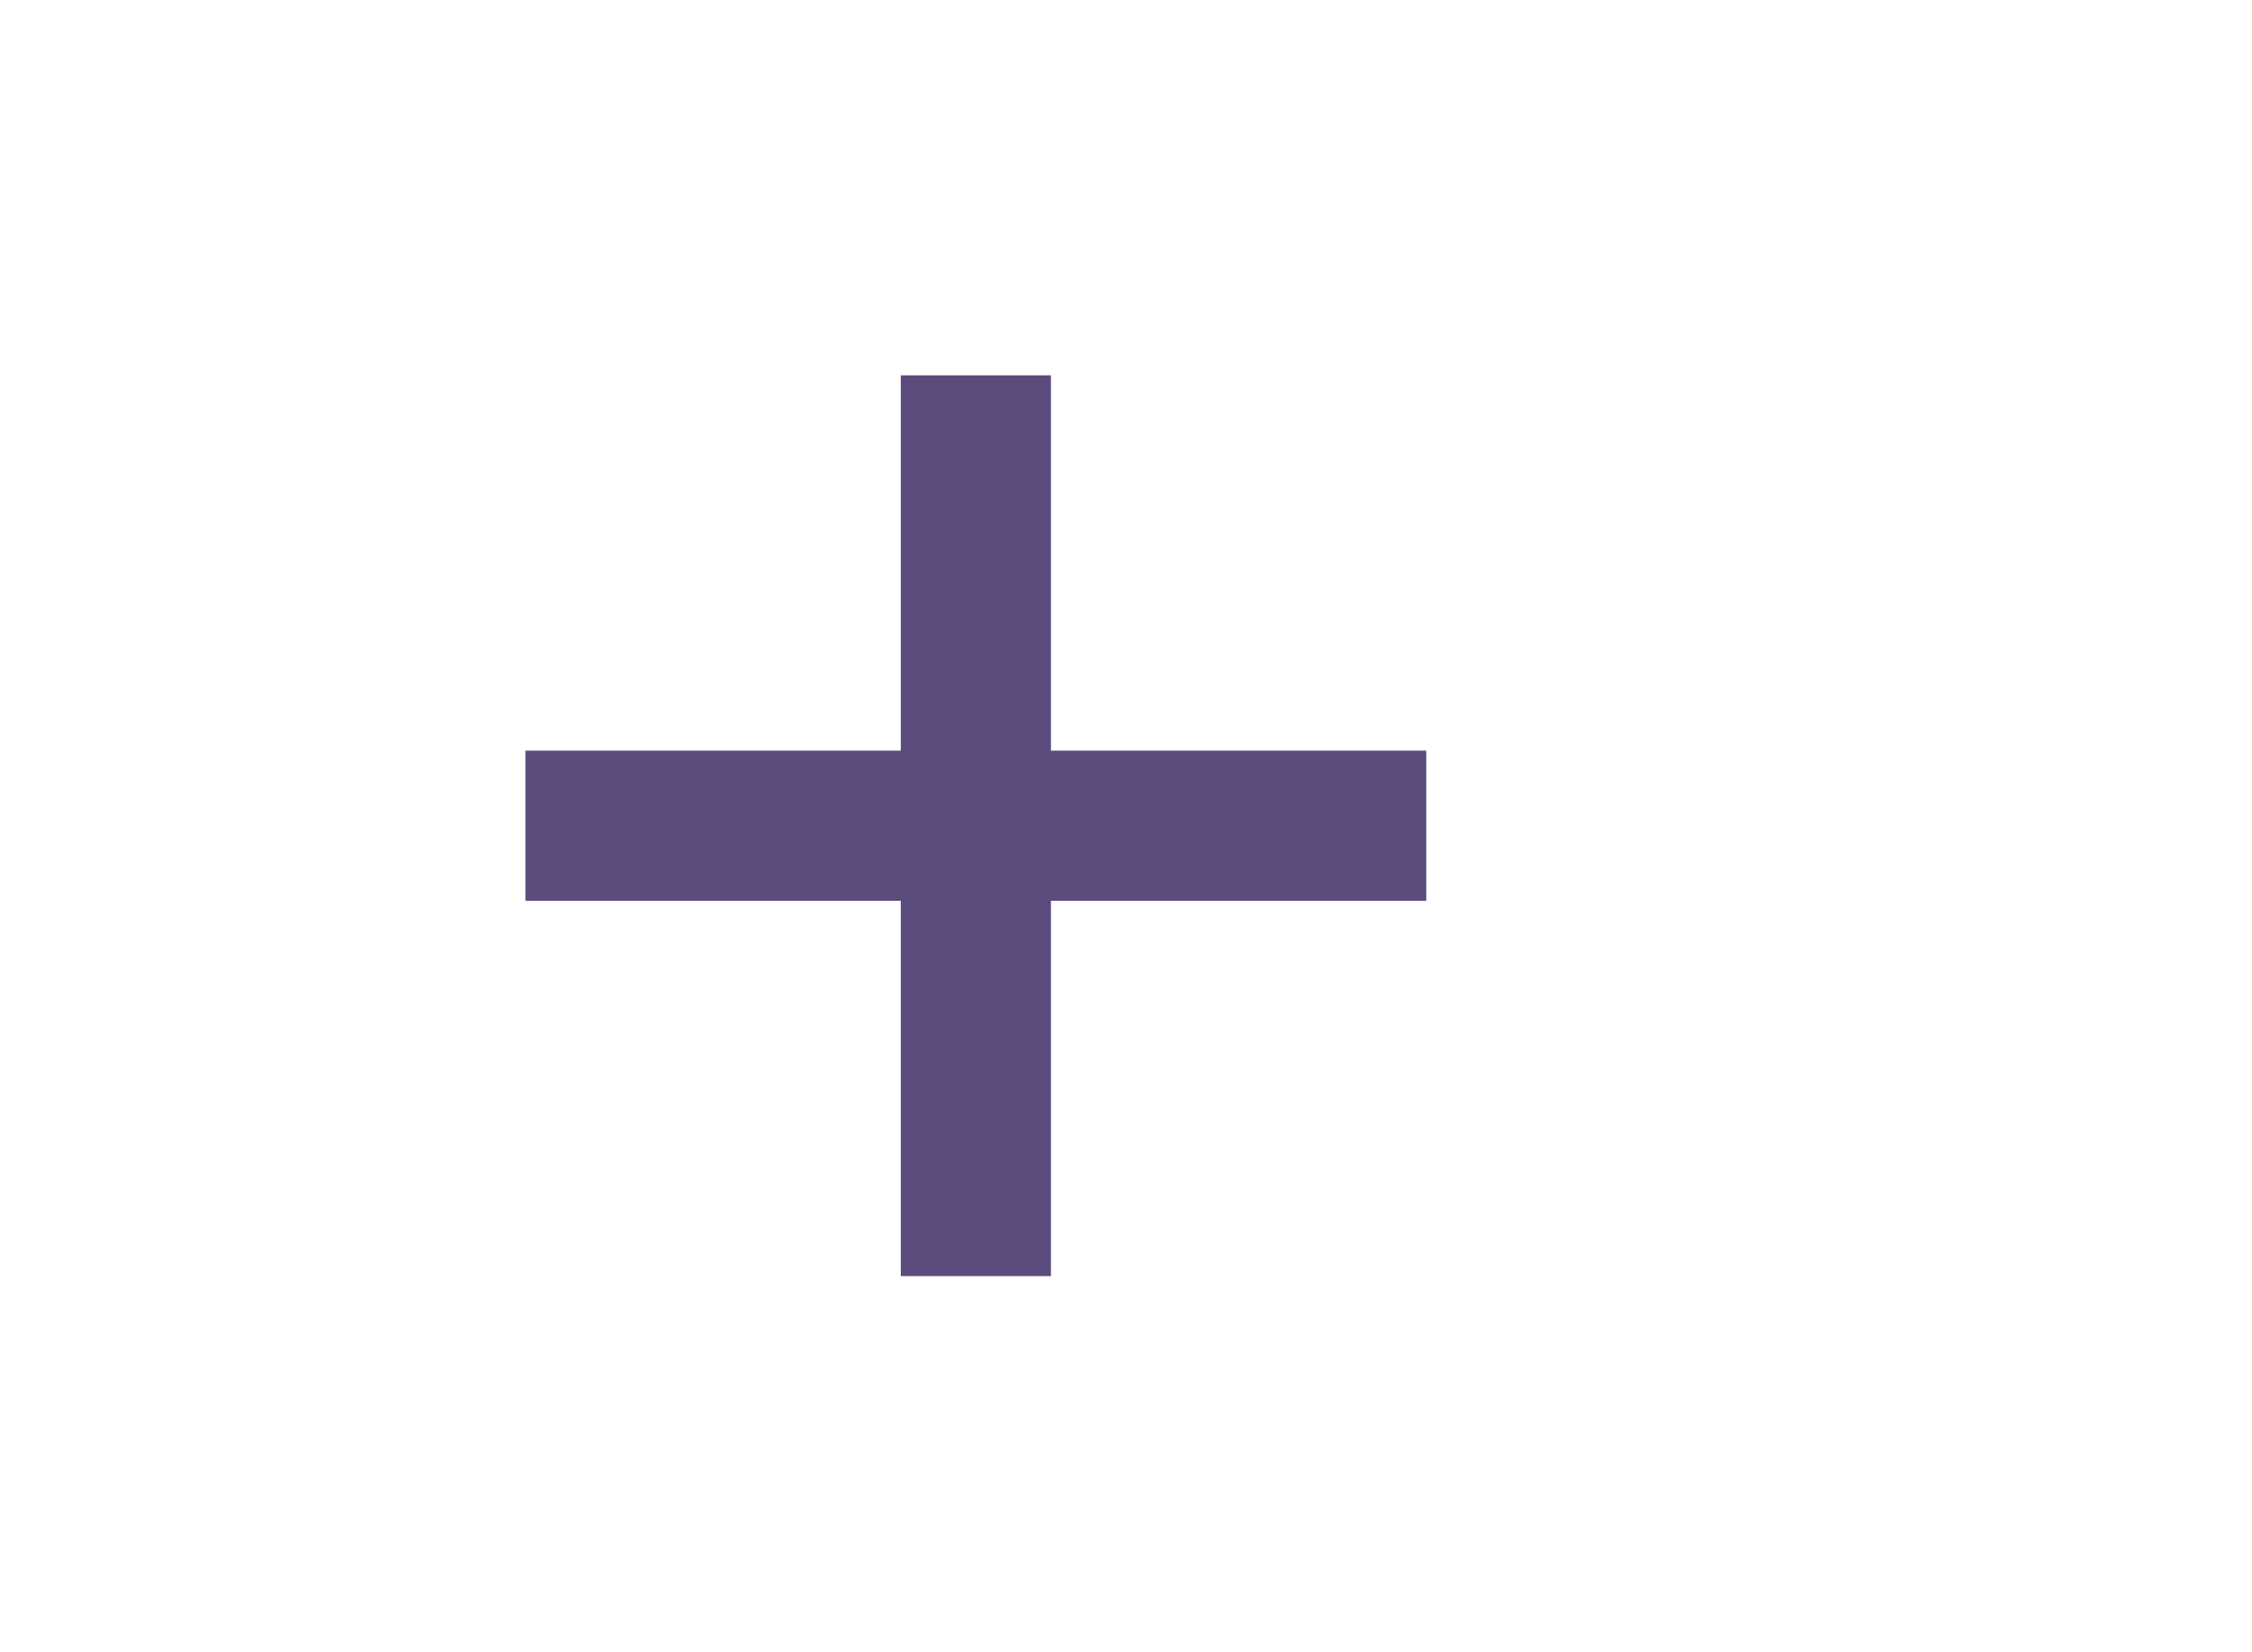
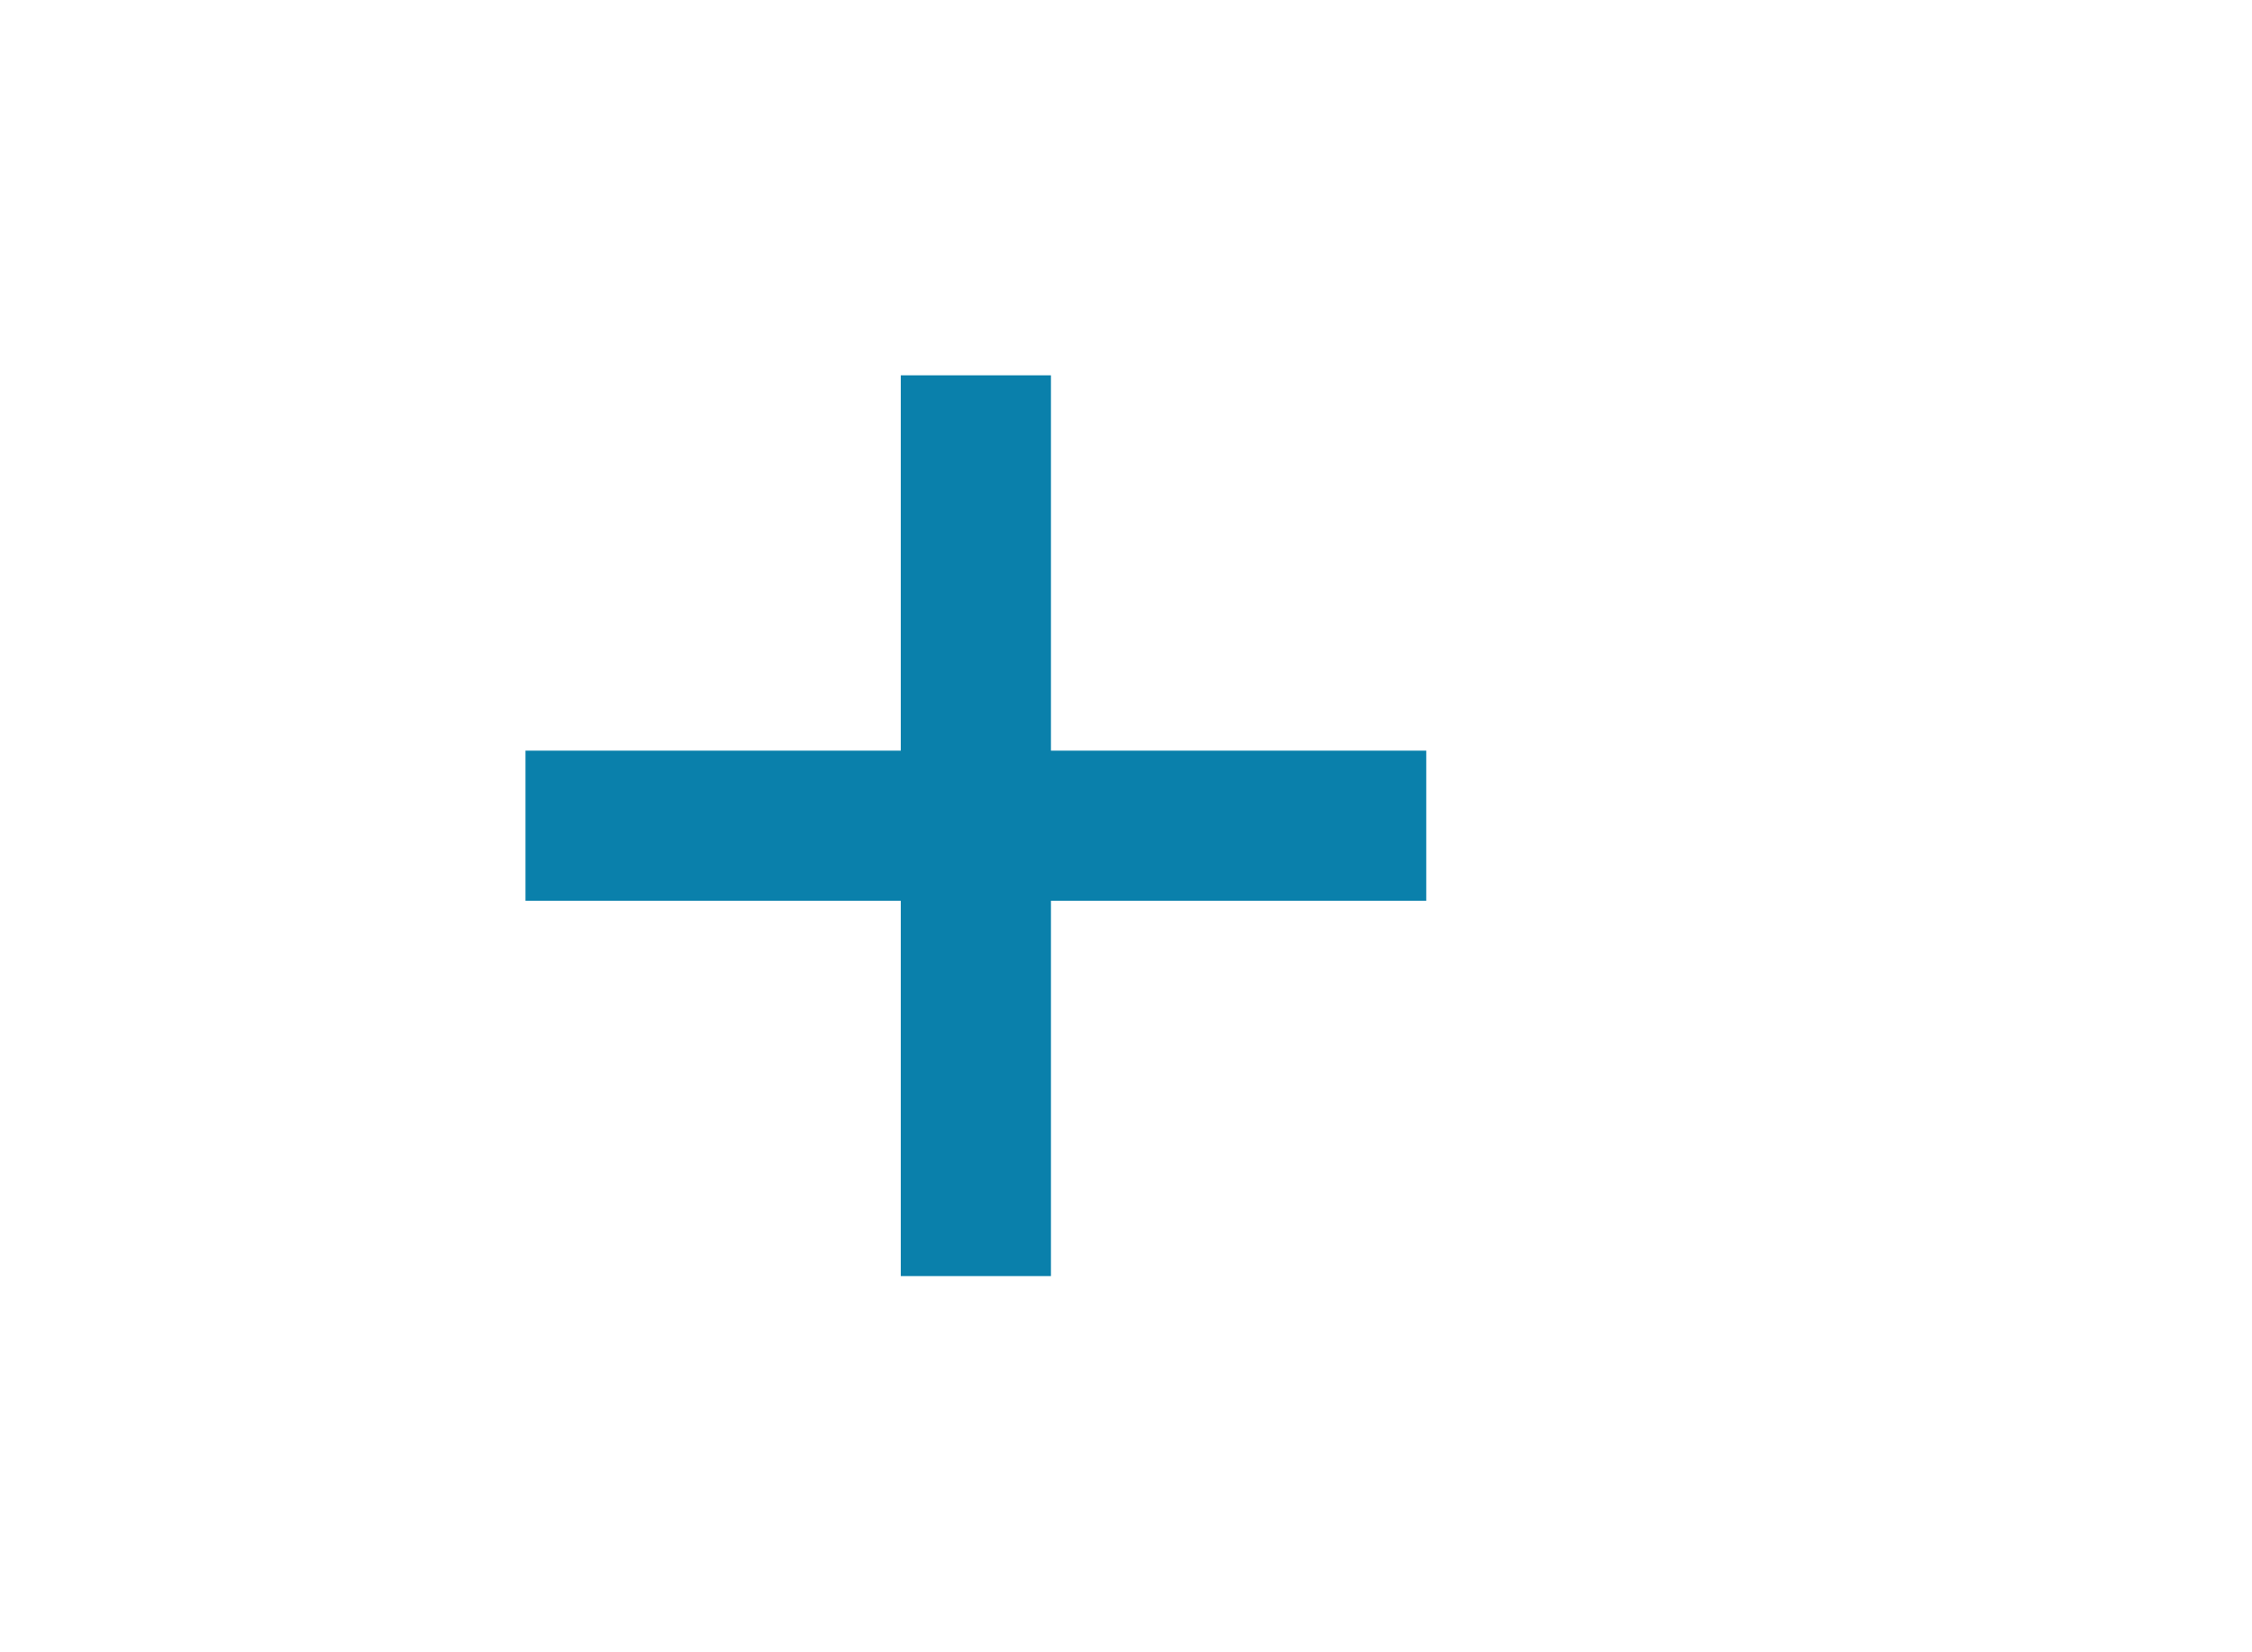
<svg xmlns="http://www.w3.org/2000/svg" width="30px" height="22px" viewBox="0 0 30 22" version="1.1">
  <g id="Add-purple" stroke="none" stroke-width="1" fill="none" fill-rule="evenodd">
    <g id="ic-add-purple" transform="translate(5, 3)">
-       <polygon id="Path_18951" fill="#5C4B7D" points="14 7 9 7 9 2 7 2 7 7 2 7 2 9 7 9 7 14 9 14 9 9 14 9" />
+       <polygon id="Path_18951" fill="#0a80ab" points="14 7 9 7 9 2 7 2 7 7 2 7 2 9 7 9 7 14 9 14 9 9 14 9" />
      <polygon id="Rectangle_4603" points="0 0 16 0 16 16 0 16" />
    </g>
  </g>
</svg>
